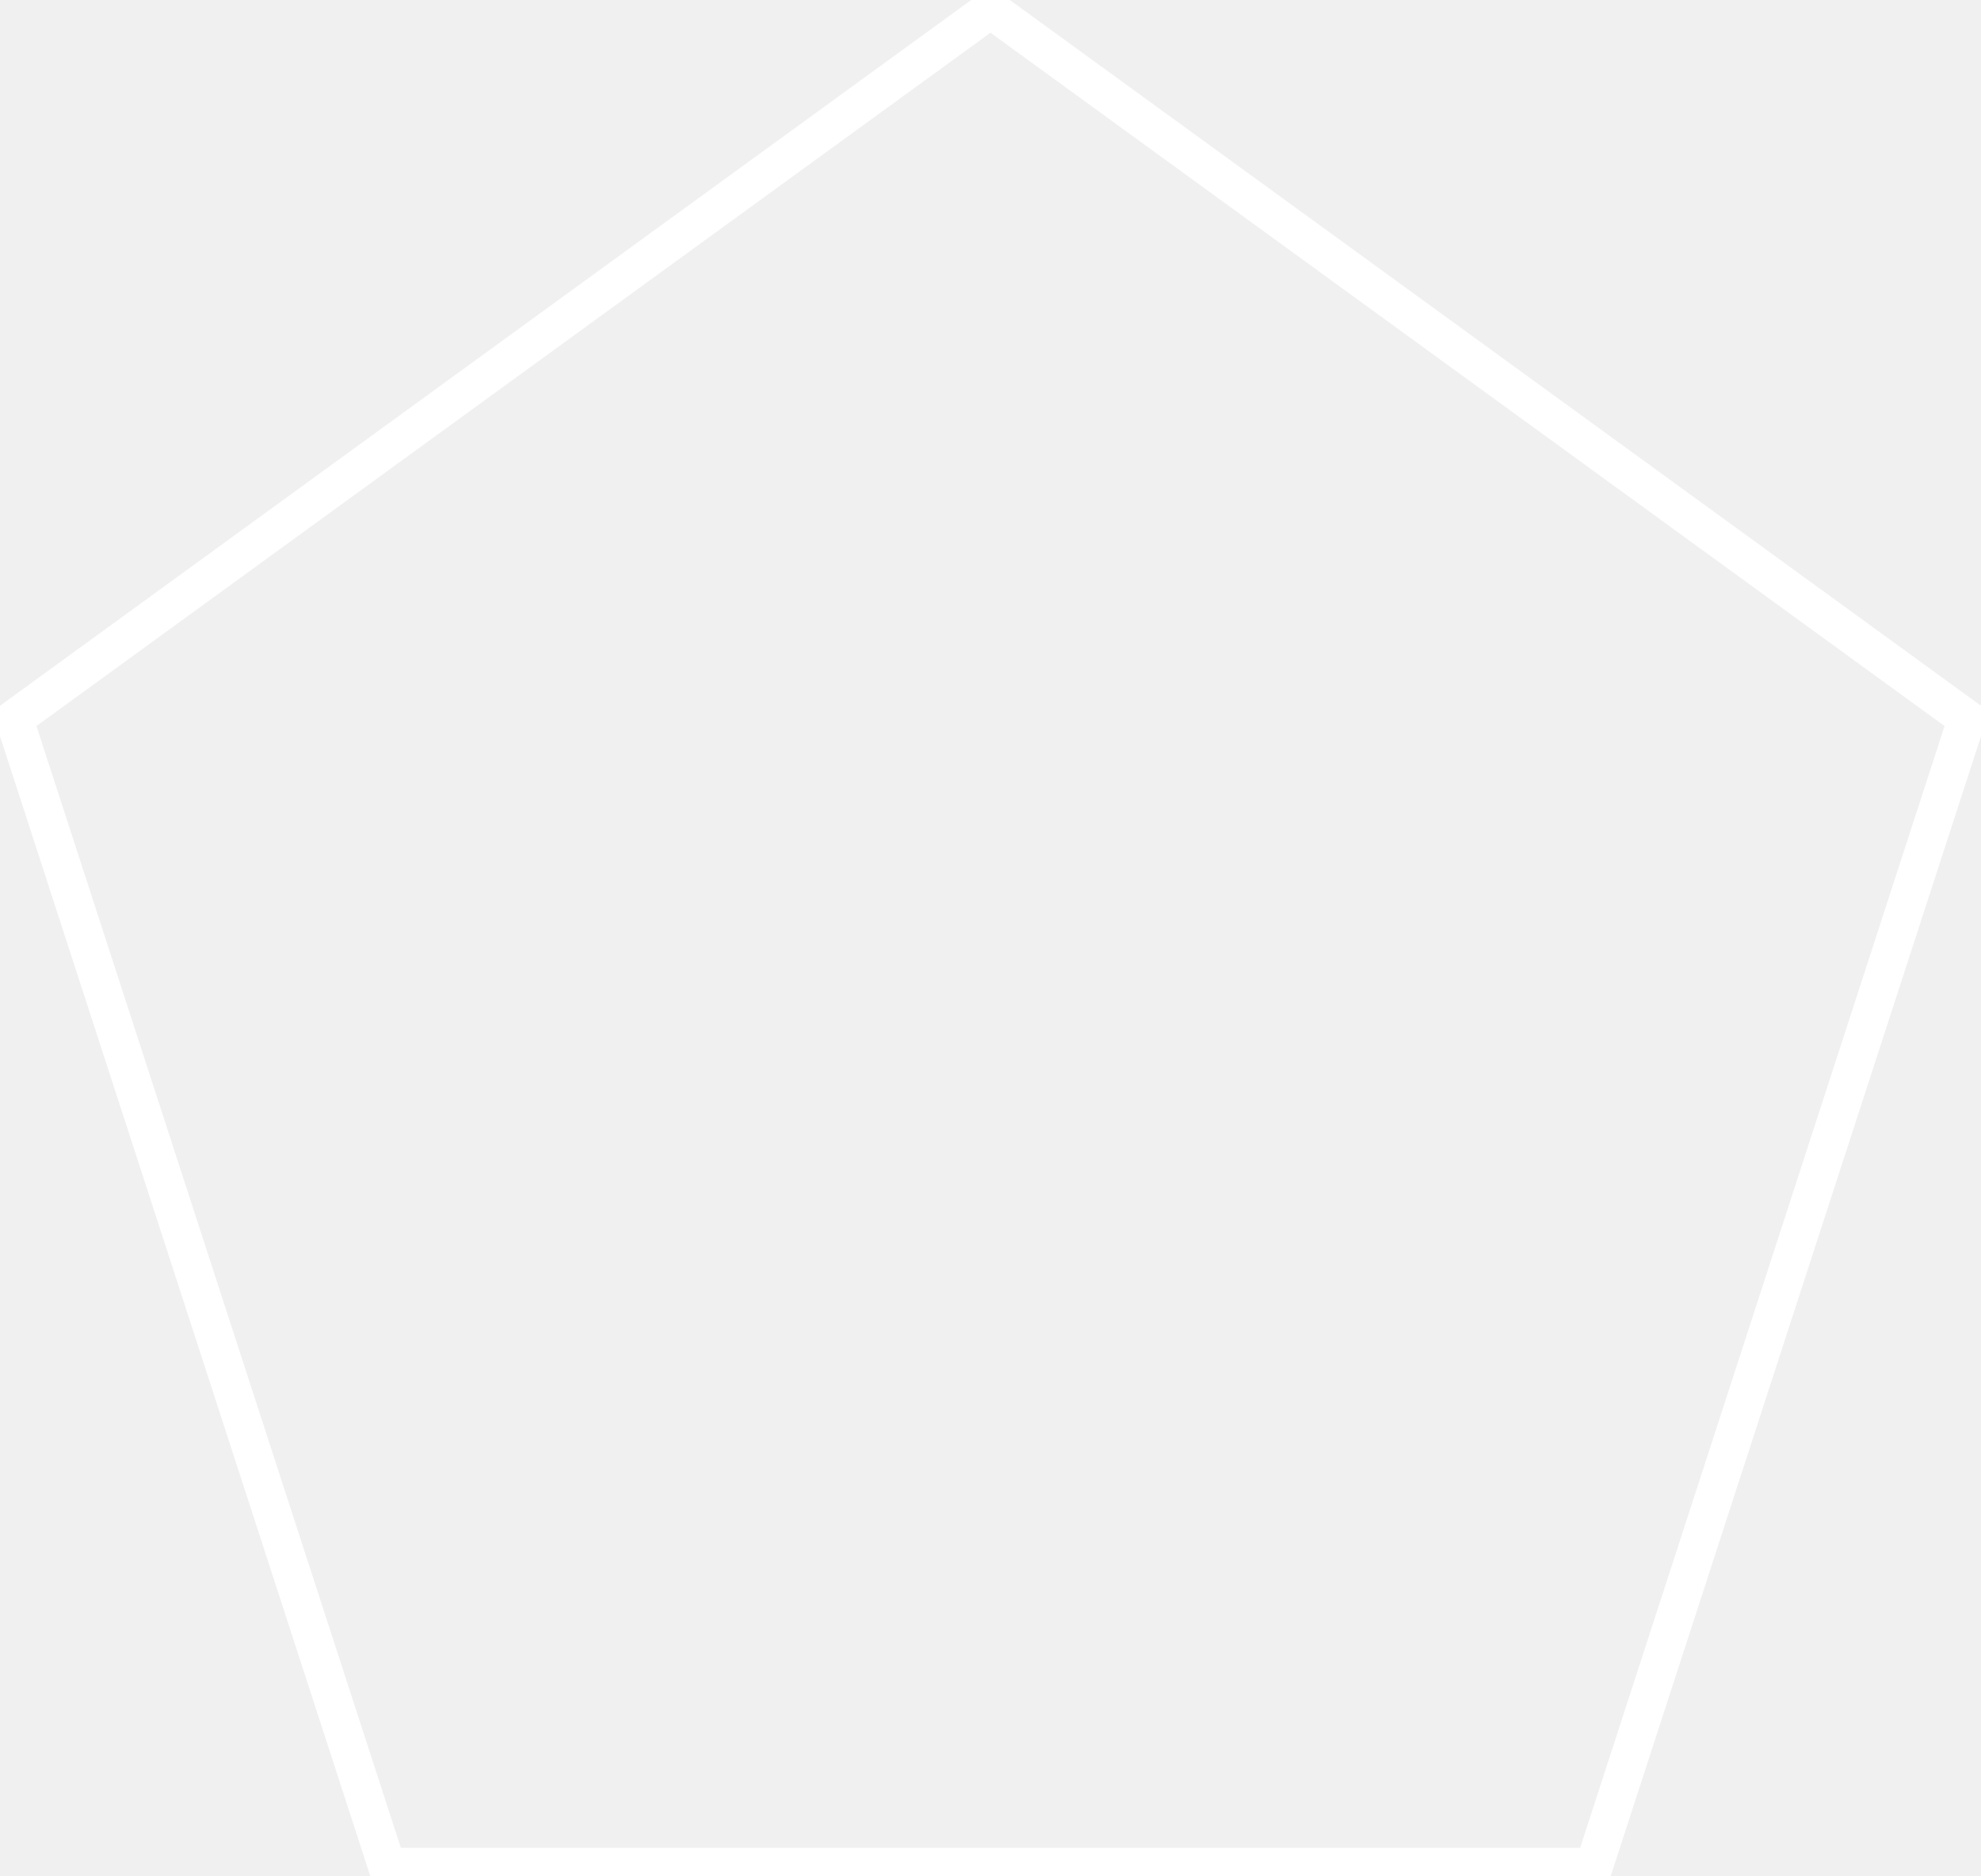
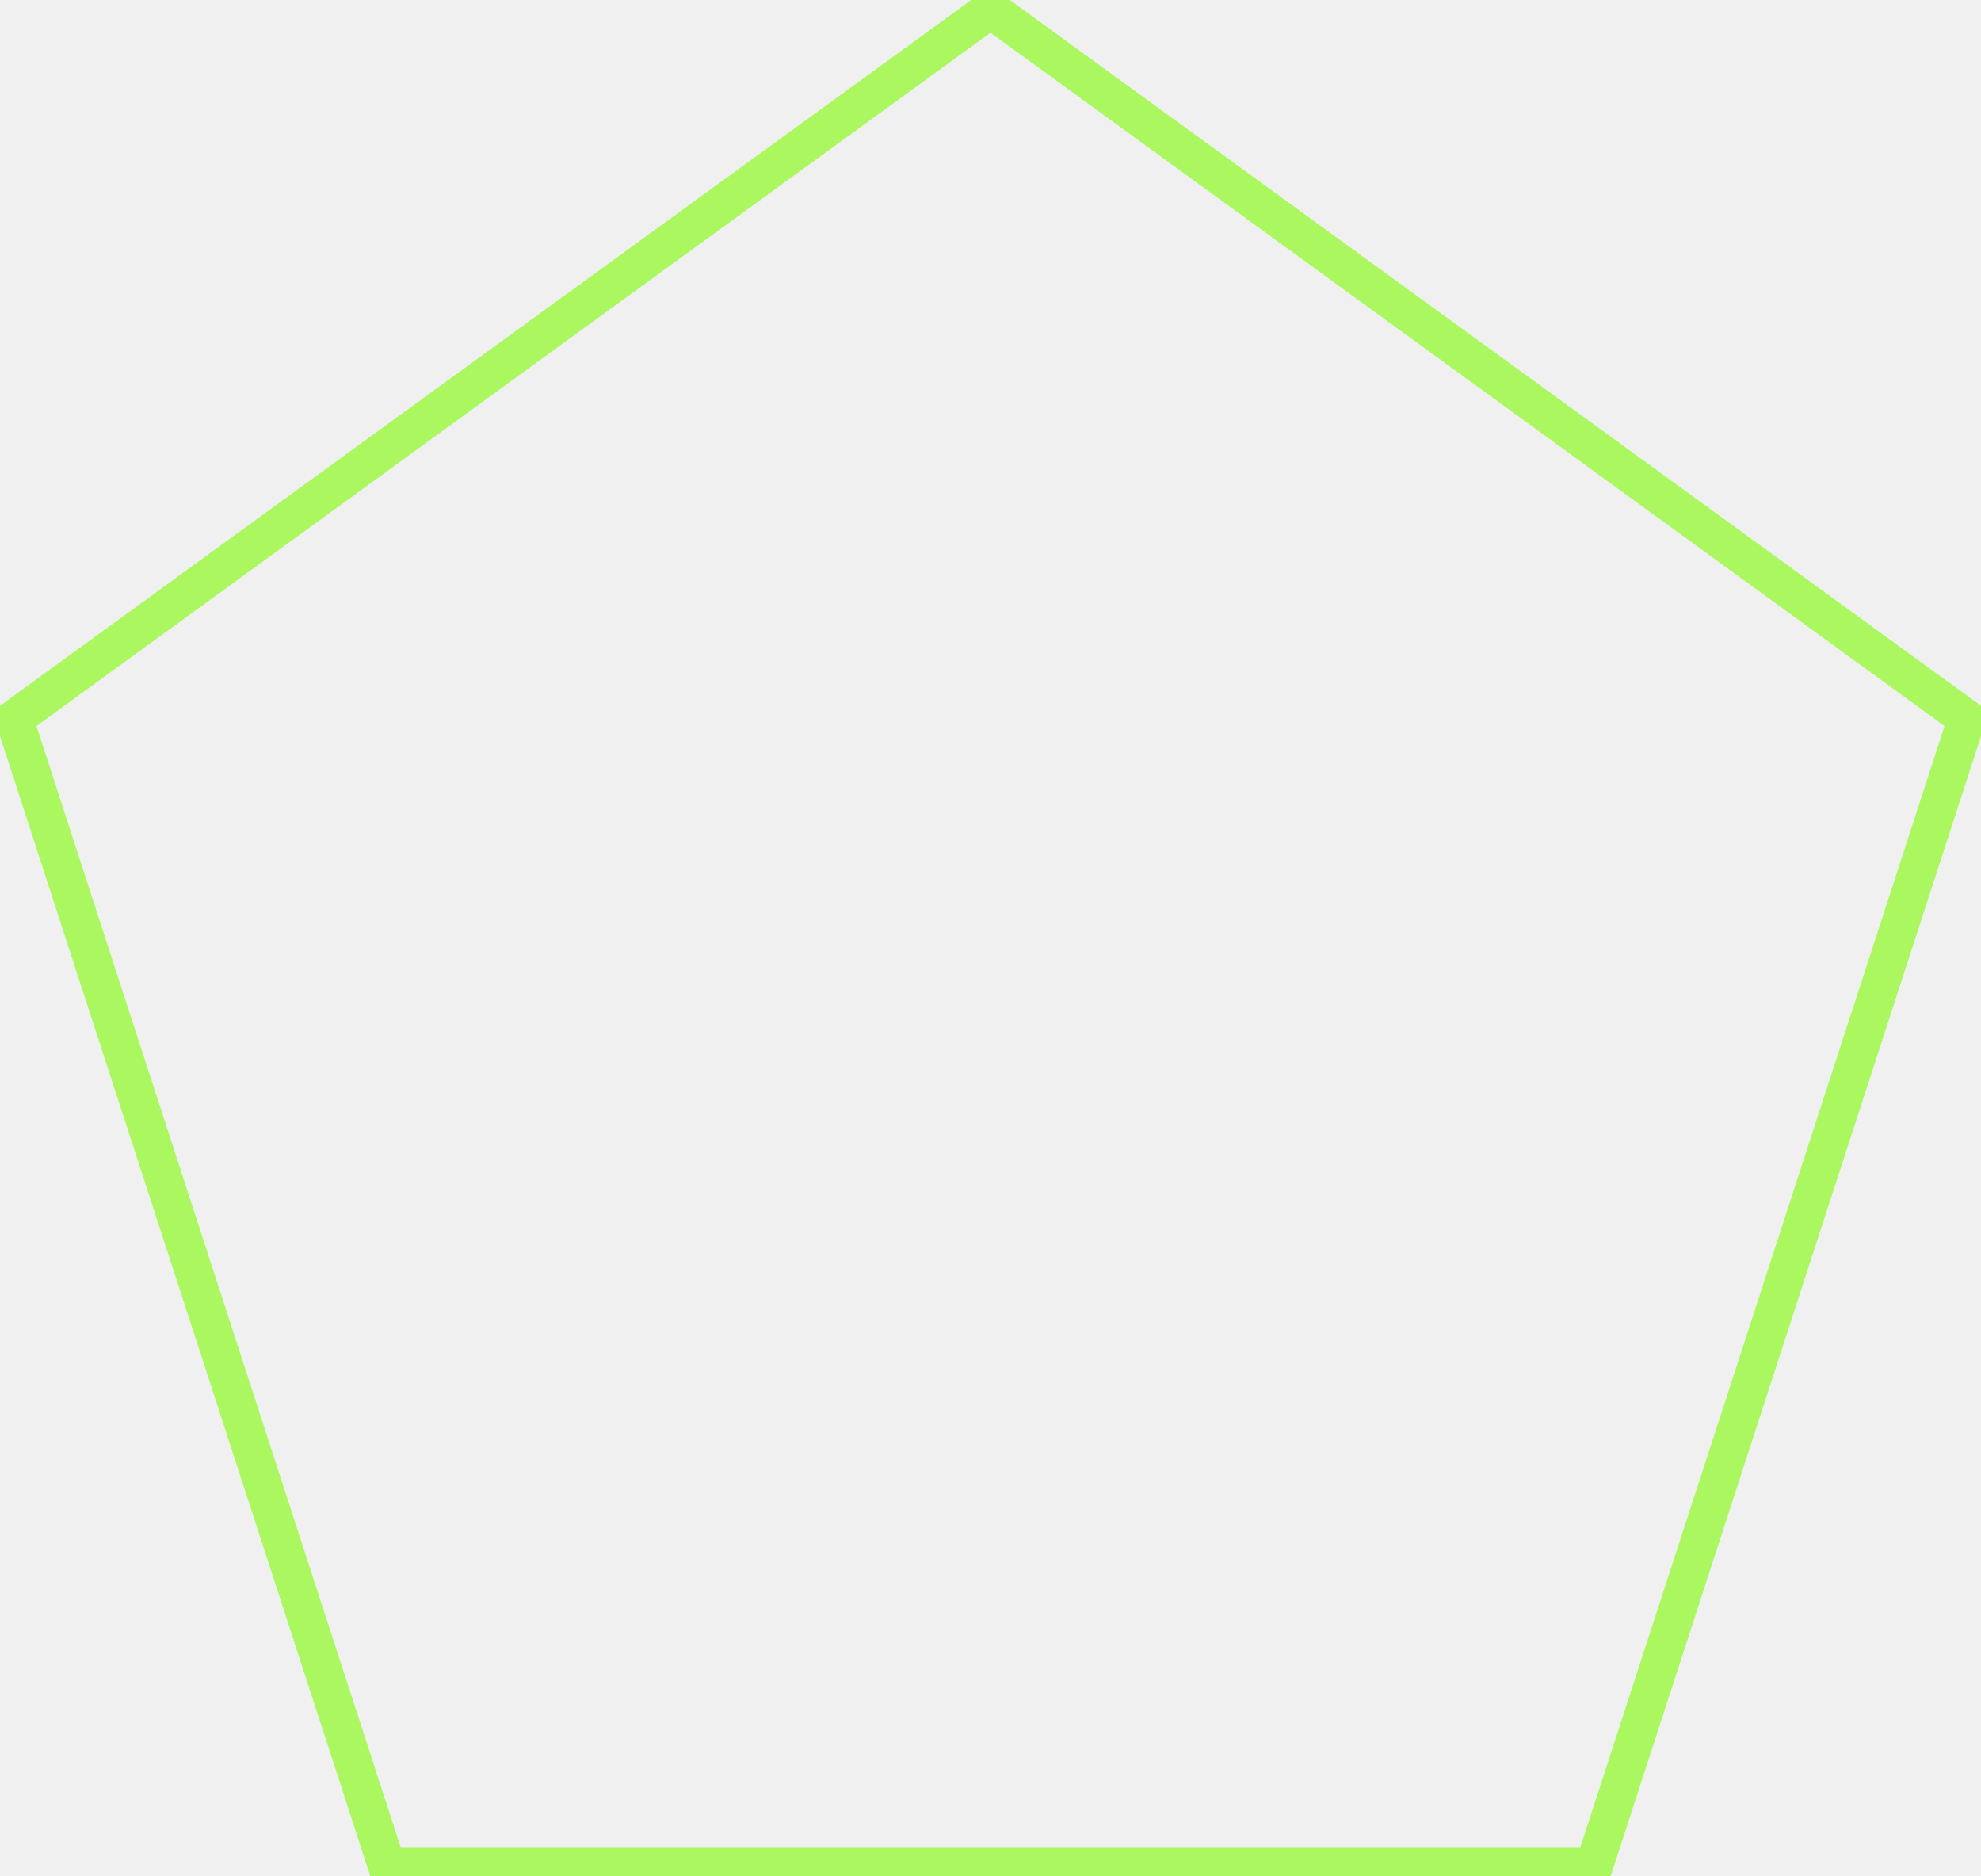
<svg xmlns="http://www.w3.org/2000/svg" width="262" height="248" viewBox="0 0 262 248" fill="none">
-   <path d="M1.881 95.047L131 1.236L260.119 95.047L210.8 246.835H51.2L1.881 95.047Z" stroke="white" stroke-width="5" />
+   <path d="M1.881 95.047L131 1.236L260.119 95.047L210.8 246.835H51.2L1.881 95.047Z" stroke="rgba(126, 252, 0, 0.6)" stroke-width="5" />
</svg>
